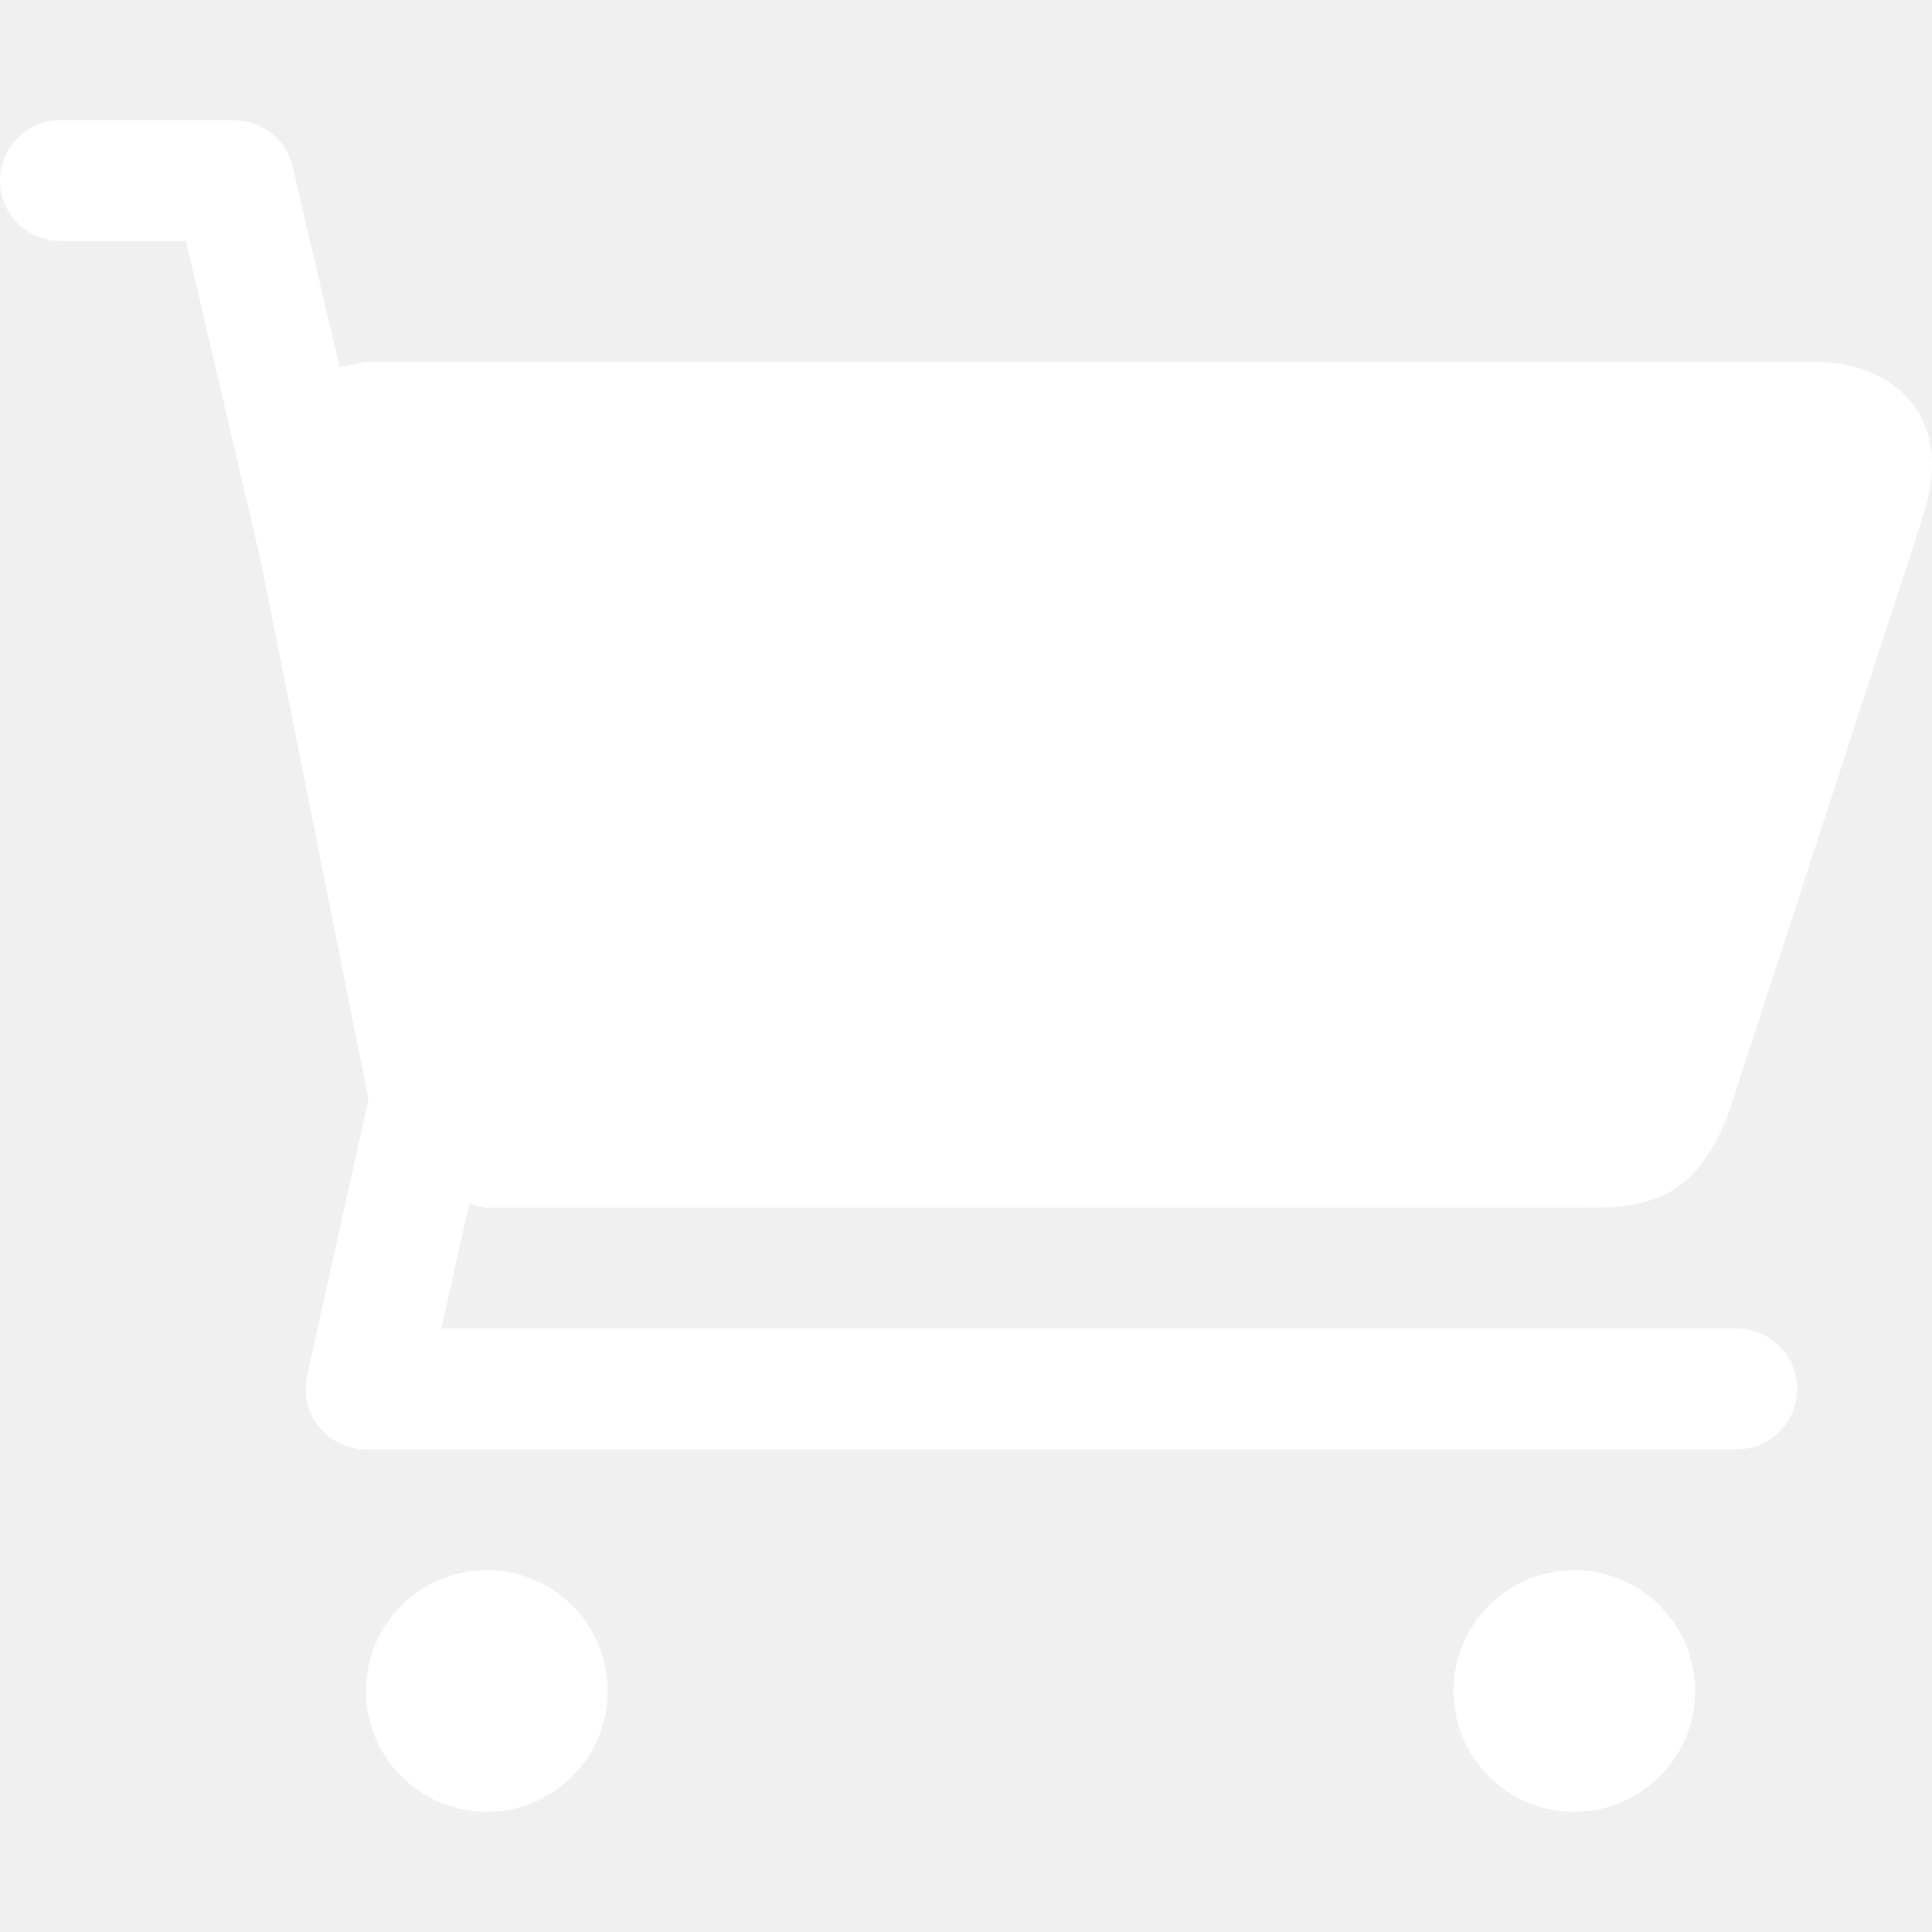
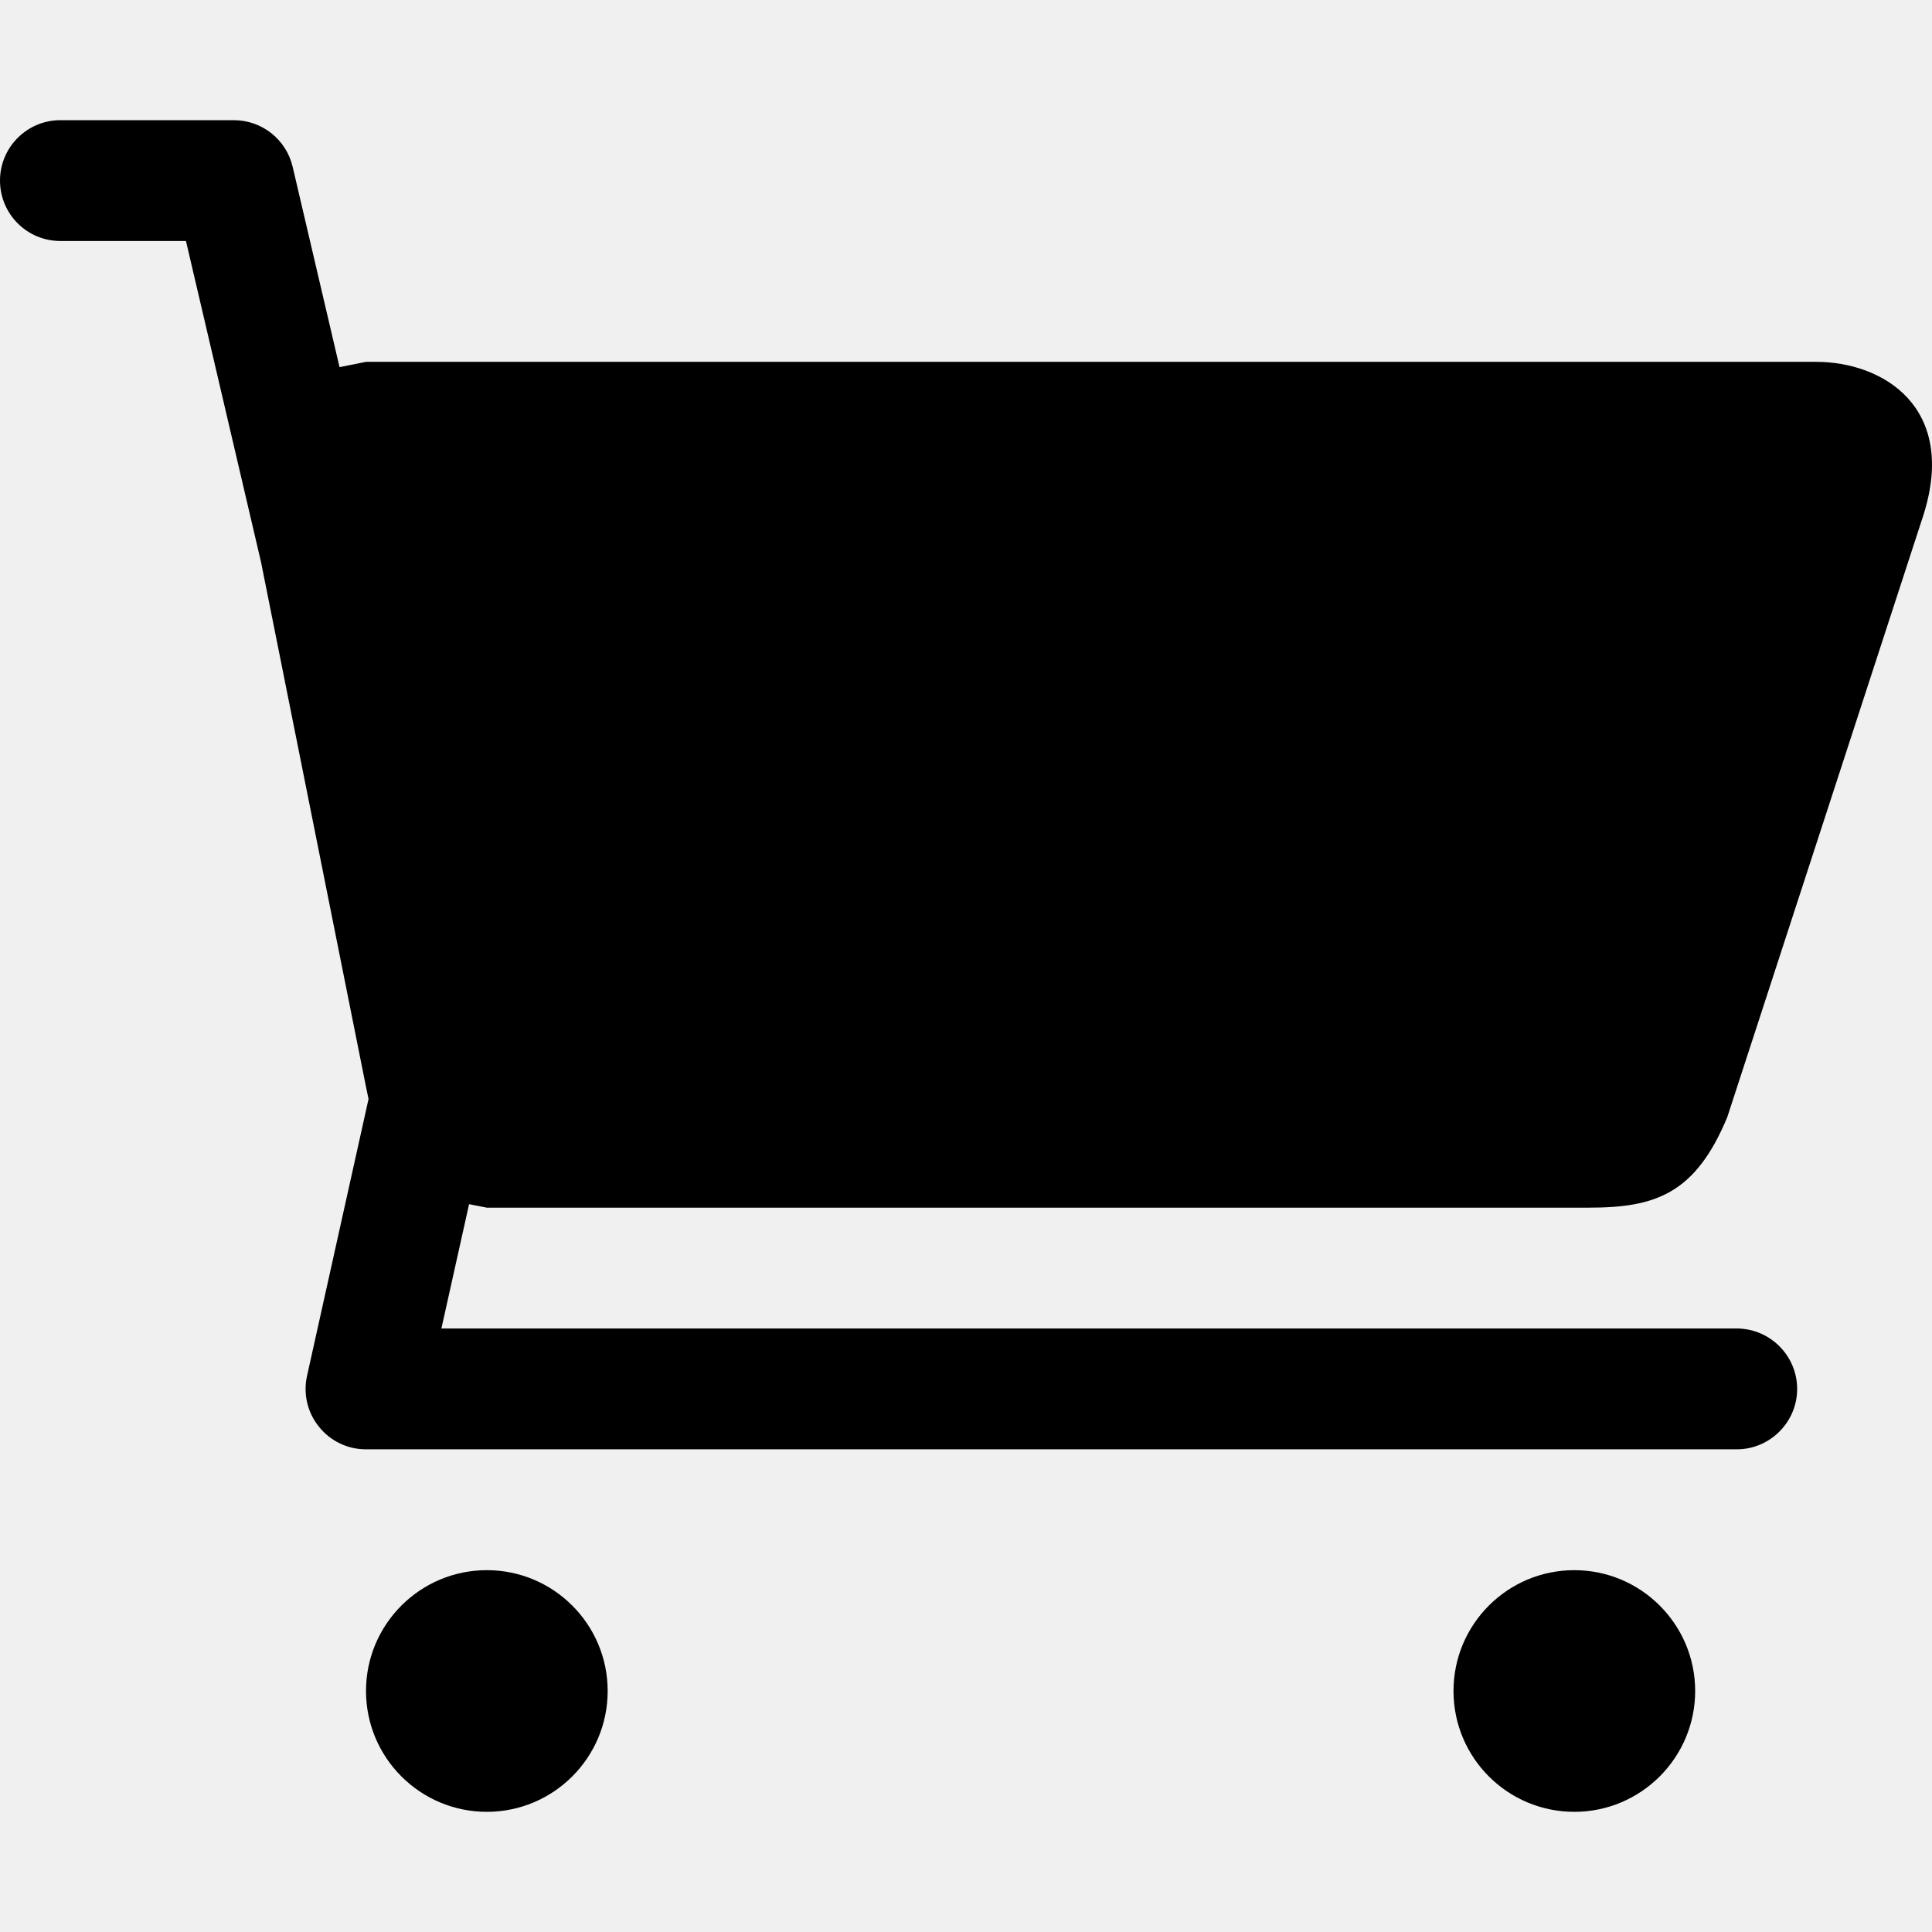
<svg xmlns="http://www.w3.org/2000/svg" version="1.1" id="Capa_1" x="0px" y="0px" viewBox="0 0 508.169 508.169" style="enable-background:new 0 0 508.169 508.169;" xml:space="preserve" width="512px" height="512px">
  <g>
    <g>
      <g>
-         <path d="M123.38,316.728l-7.278,32.704H456.81c8.74,0,15.891,7.151,15.891,15.891     s-7.151,15.891-15.891,15.891H96.269c-4.831,0-9.376-2.161-12.395-5.975c-3.019-3.719-4.164-8.645-3.115-13.349l16.177-72.814     l-0.667-3.21L68.65,147.804L48.913,63.39H15.891C7.087,63.39,0,56.27,0,47.499s7.119-15.891,15.891-15.891h45.608     c7.405,0,13.794,5.085,15.478,12.268l12.332,52.695l6.96-1.398h381.39c17.607,0,37.249,11.918,28.255,40.3l-51.583,158.34     c-8.454,20.373-19.069,23.837-36.55,23.837H128.052L123.38,316.728z M128.052,412.997c-17.544,0-31.782,14.239-31.782,31.782     c0,17.544,14.239,31.782,31.782,31.782s31.782-14.239,31.782-31.782C159.834,427.236,145.596,412.997,128.052,412.997z      M414.094,412.997c-17.576,0-31.783,14.239-31.783,31.782c0,17.544,14.207,31.782,31.783,31.782     c17.512,0,31.782-14.239,31.782-31.782C445.876,427.236,431.606,412.997,414.094,412.997z" fill="#FFFFFF" />
+         <path d="M123.38,316.728l-7.278,32.704H456.81c8.74,0,15.891,7.151,15.891,15.891     s-7.151,15.891-15.891,15.891H96.269c-4.831,0-9.376-2.161-12.395-5.975c-3.019-3.719-4.164-8.645-3.115-13.349l16.177-72.814     l-0.667-3.21L68.65,147.804L48.913,63.39H15.891C7.087,63.39,0,56.27,0,47.499s7.119-15.891,15.891-15.891h45.608     c7.405,0,13.794,5.085,15.478,12.268l12.332,52.695l6.96-1.398h381.39c17.607,0,37.249,11.918,28.255,40.3l-51.583,158.34     c-8.454,20.373-19.069,23.837-36.55,23.837H128.052L123.38,316.728z M128.052,412.997c-17.544,0-31.782,14.239-31.782,31.782     c0,17.544,14.239,31.782,31.782,31.782s31.782-14.239,31.782-31.782C159.834,427.236,145.596,412.997,128.052,412.997z      M414.094,412.997c-17.576,0-31.783,14.239-31.783,31.782c0,17.544,14.207,31.782,31.783,31.782     c17.512,0,31.782-14.239,31.782-31.782C445.876,427.236,431.606,412.997,414.094,412.997z" />
      </g>
    </g>
  </g>
  <g>
</g>
  <g>
</g>
  <g>
</g>
  <g>
</g>
  <g>
</g>
  <g>
</g>
  <g>
</g>
  <g>
</g>
  <g>
</g>
  <g>
</g>
  <g>
</g>
  <g>
</g>
  <g>
</g>
  <g>
</g>
  <g>
</g>
</svg>
